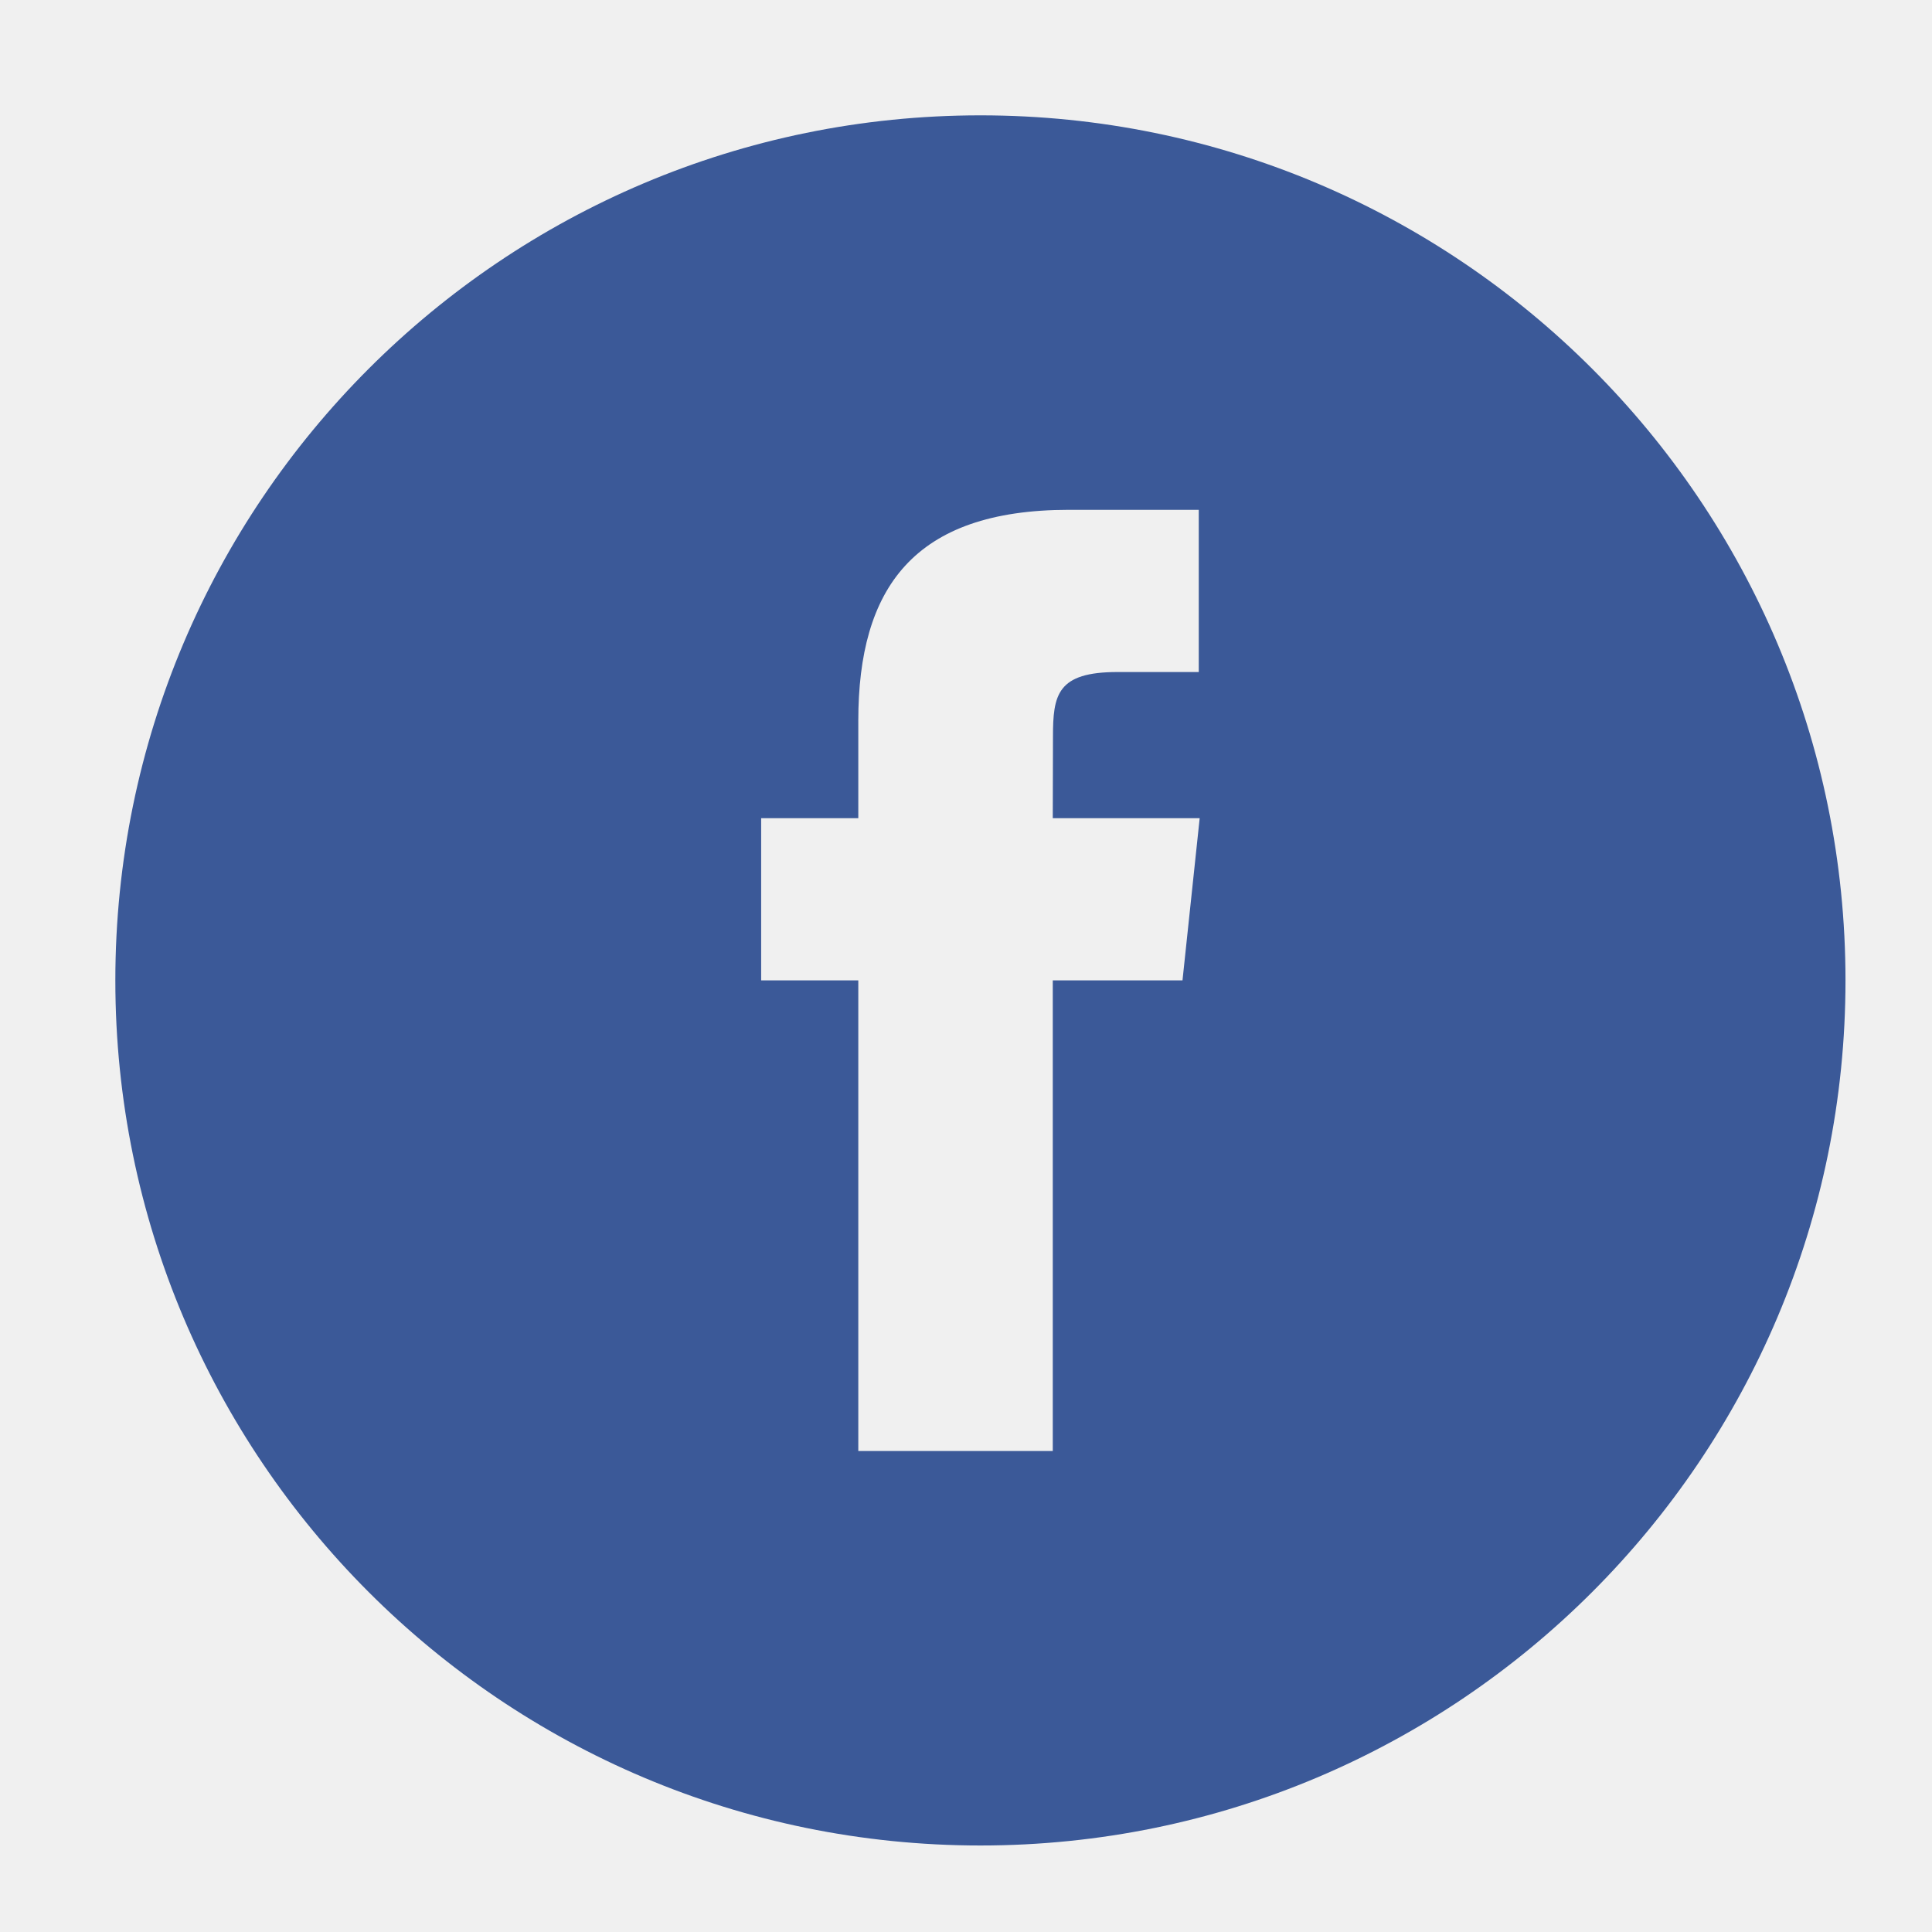
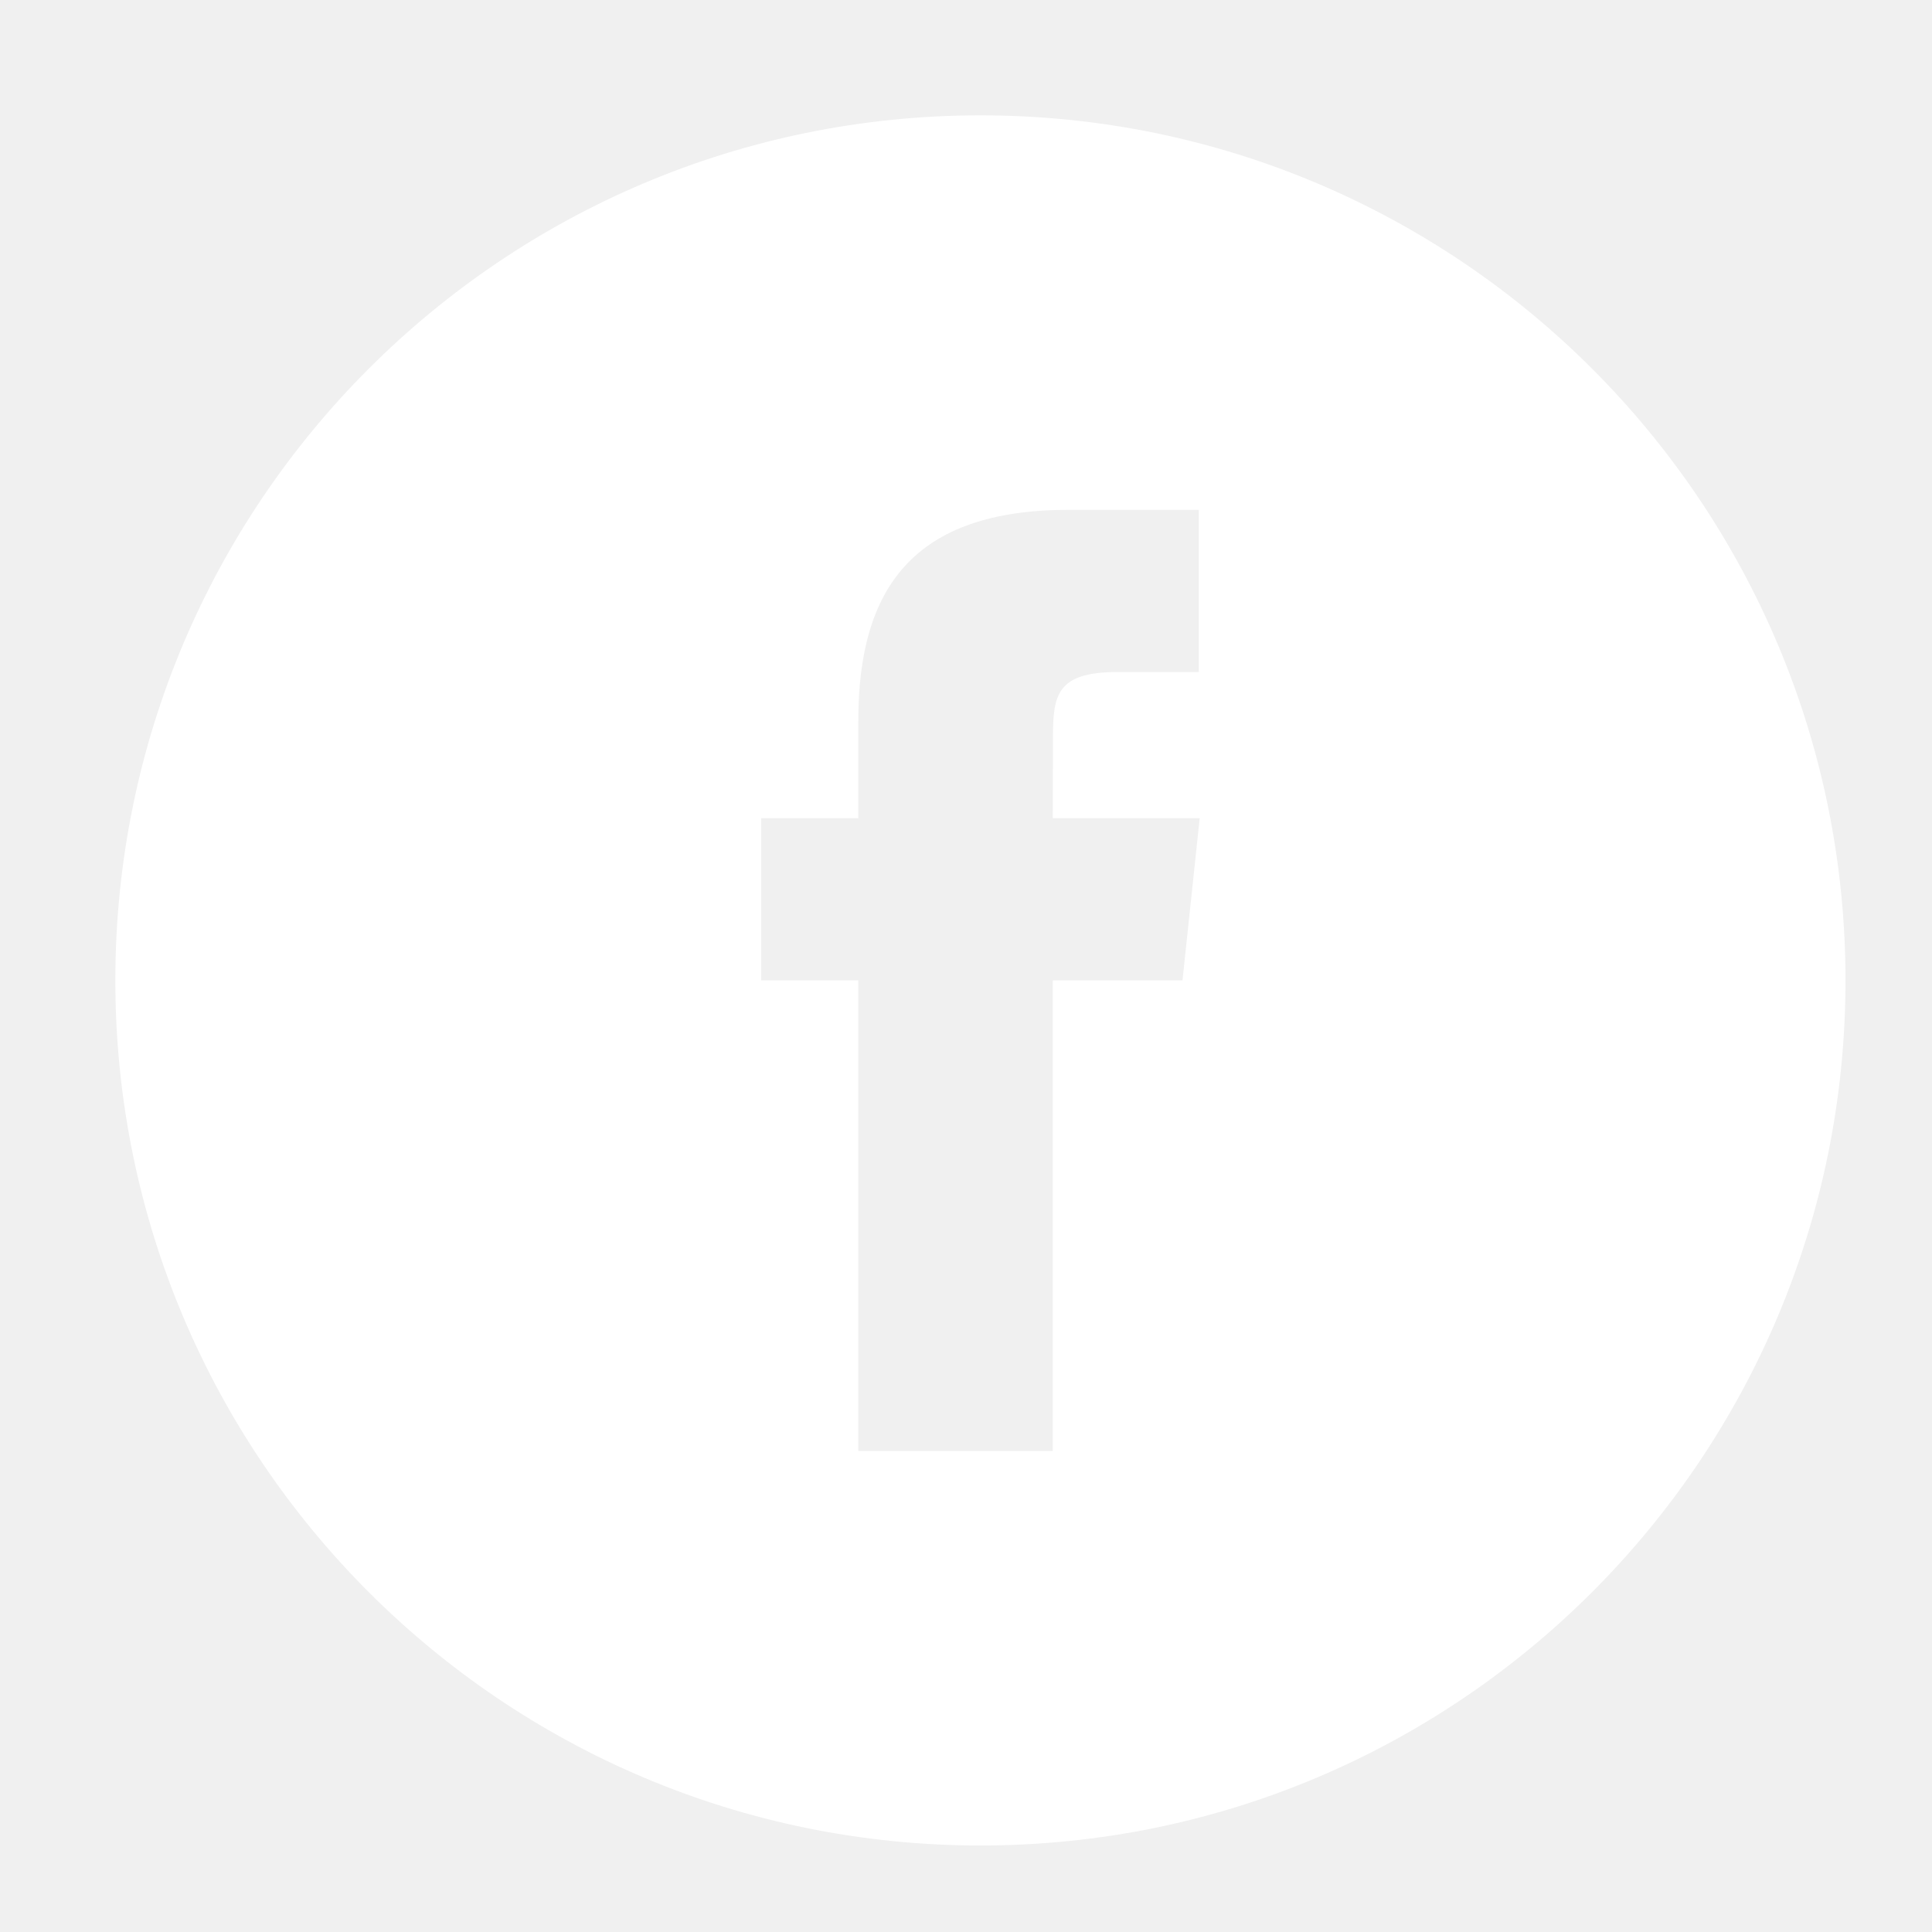
<svg xmlns="http://www.w3.org/2000/svg" width="67" height="67">
  <path fill="none" d="M-1-1h582v402H-1z" />
  <g>
-     <path fill-rule="evenodd" clip-rule="evenodd" fill="#3b5998" d="M29.765 50.32h6.744V33.998h4.499l.596-5.624h-5.095l.007-2.816c0-1.466.14-2.253 2.244-2.253h2.812V17.68h-4.5c-5.405 0-7.307 2.729-7.307 7.317v3.377h-3.369v5.625h3.369V50.32zM34 64C17.432 64 4 50.568 4 34 4 17.431 17.432 4 34 4s30 13.431 30 30c0 16.568-13.432 30-30 30z" />
+     <path fill-rule="evenodd" clip-rule="evenodd" fill="#fff" d="M29.765 50.32h6.744V33.998h4.499l.596-5.624h-5.095l.007-2.816c0-1.466.14-2.253 2.244-2.253h2.812V17.68h-4.5c-5.405 0-7.307 2.729-7.307 7.317v3.377h-3.369v5.625h3.369V50.32zM34 64C17.432 64 4 50.568 4 34 4 17.431 17.432 4 34 4s30 13.431 30 30c0 16.568-13.432 30-30 30z" />
  </g>
</svg>
